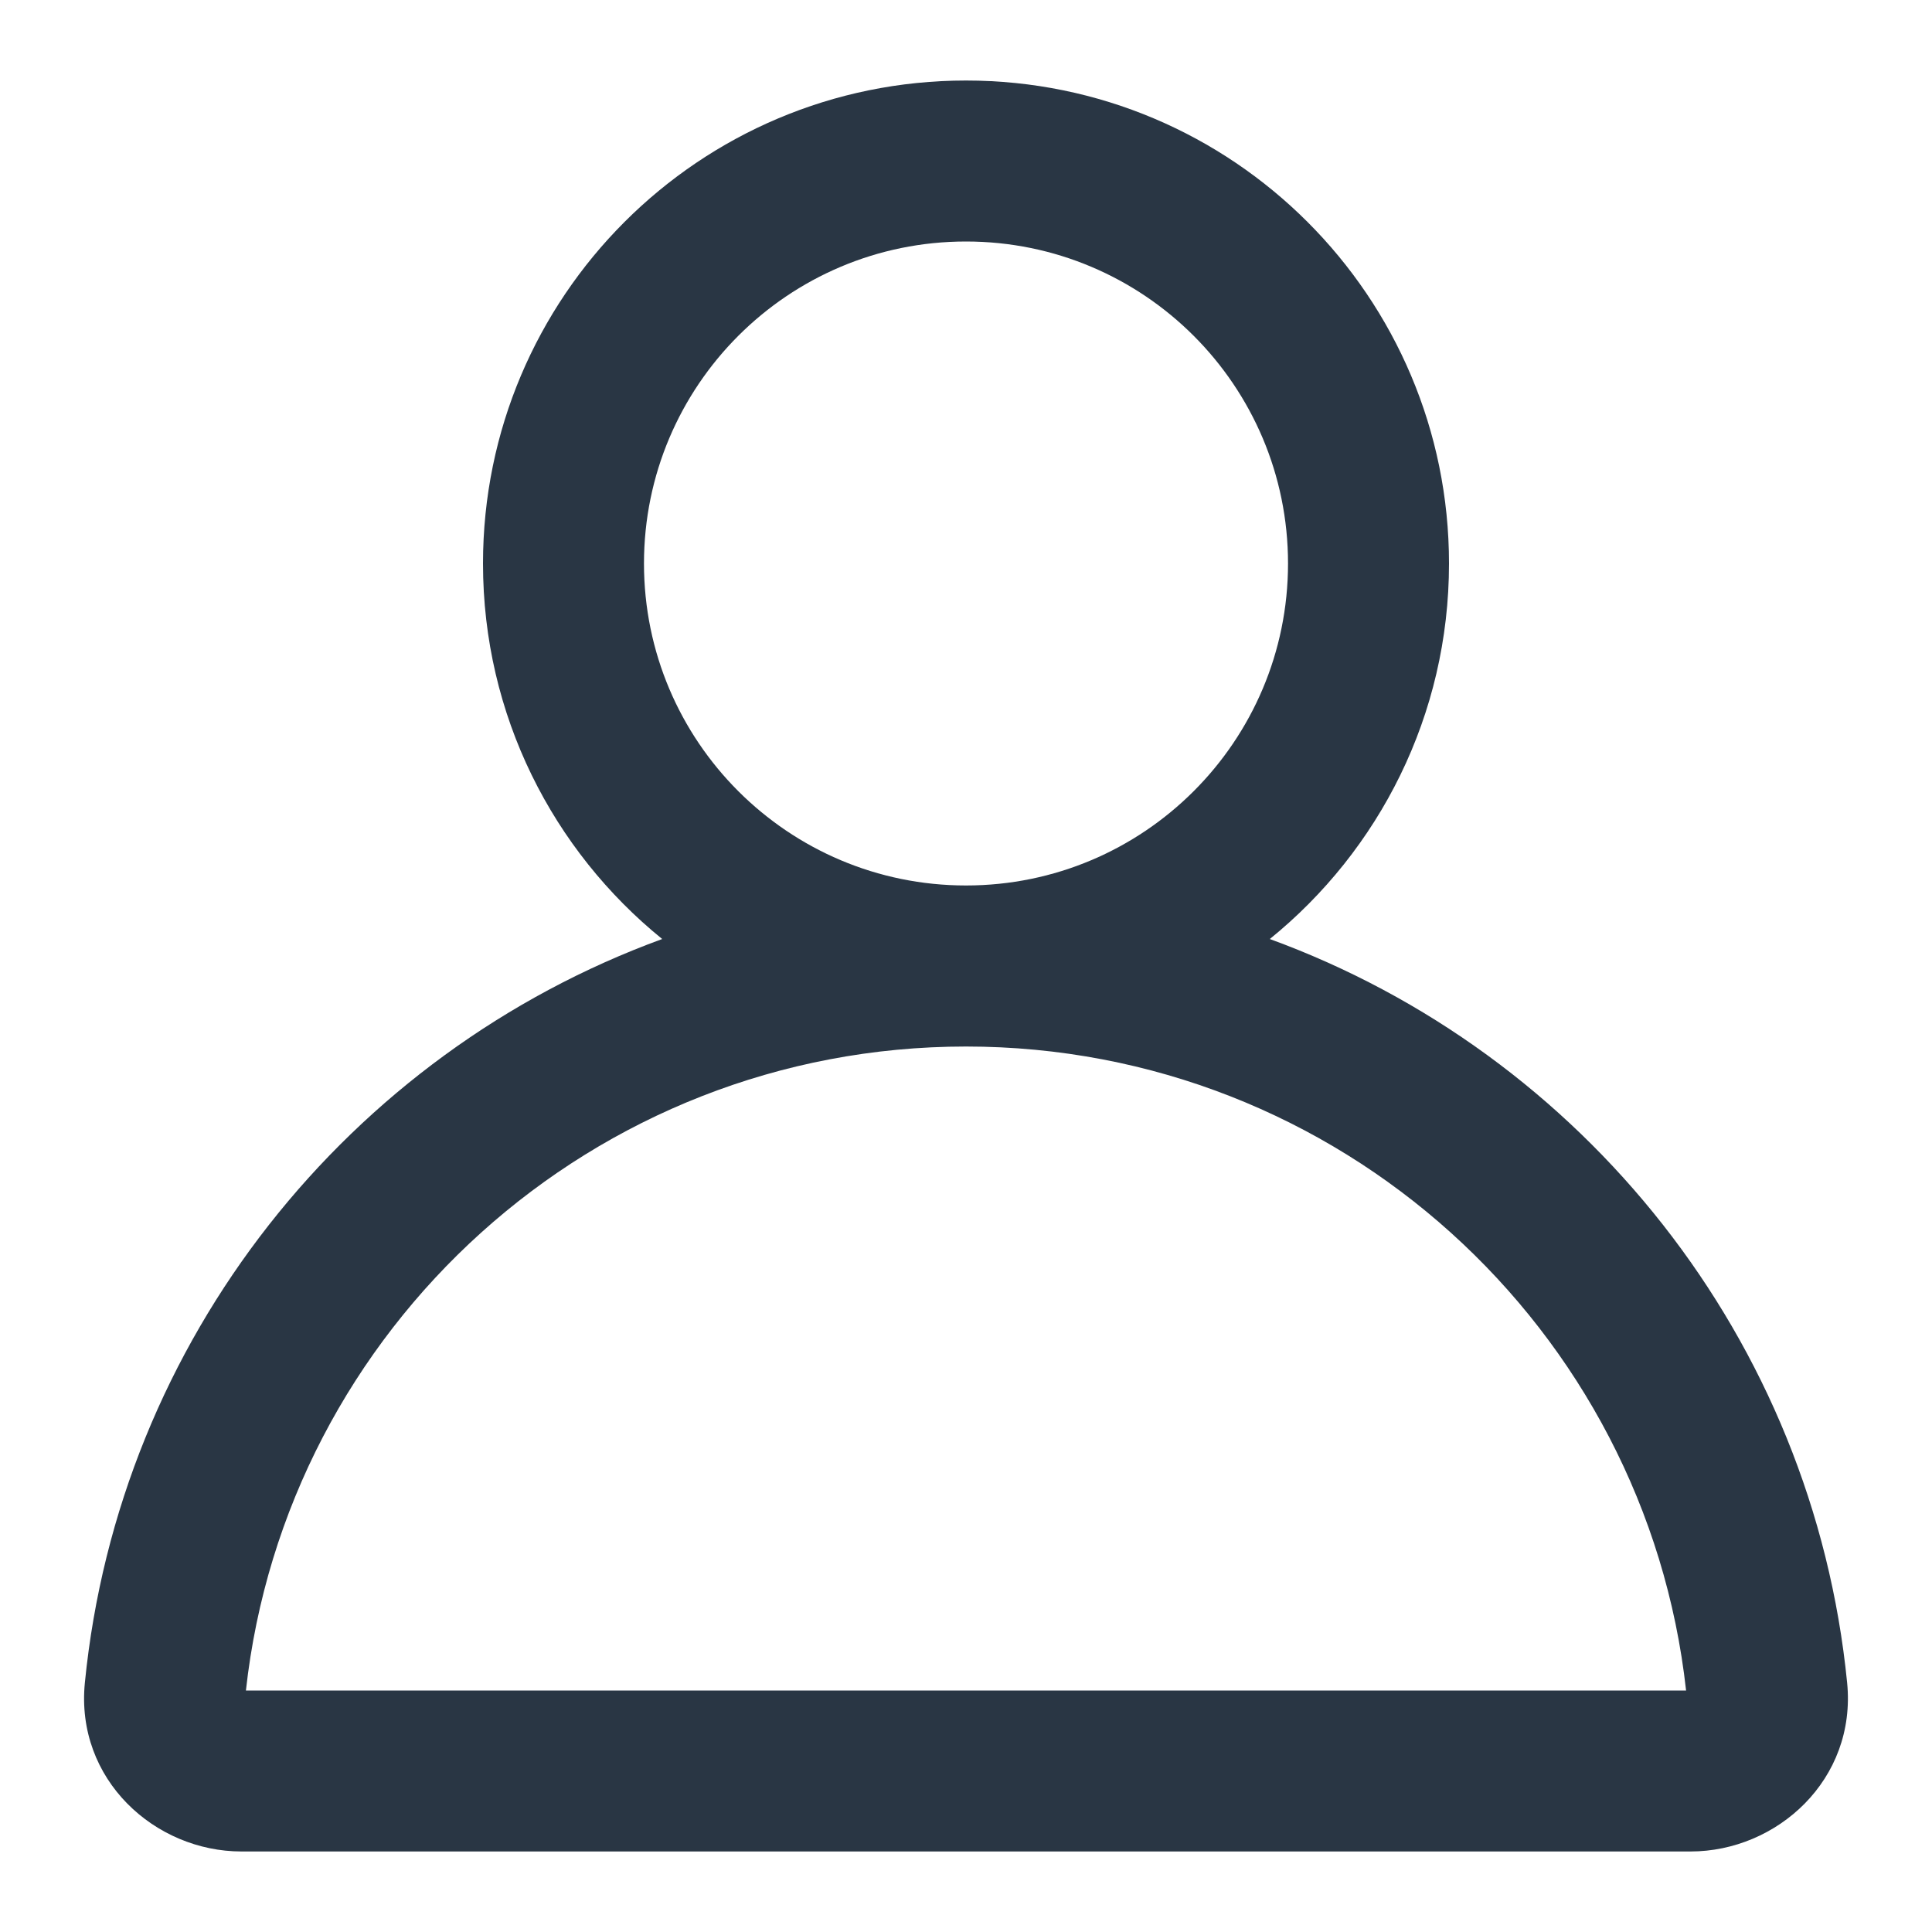
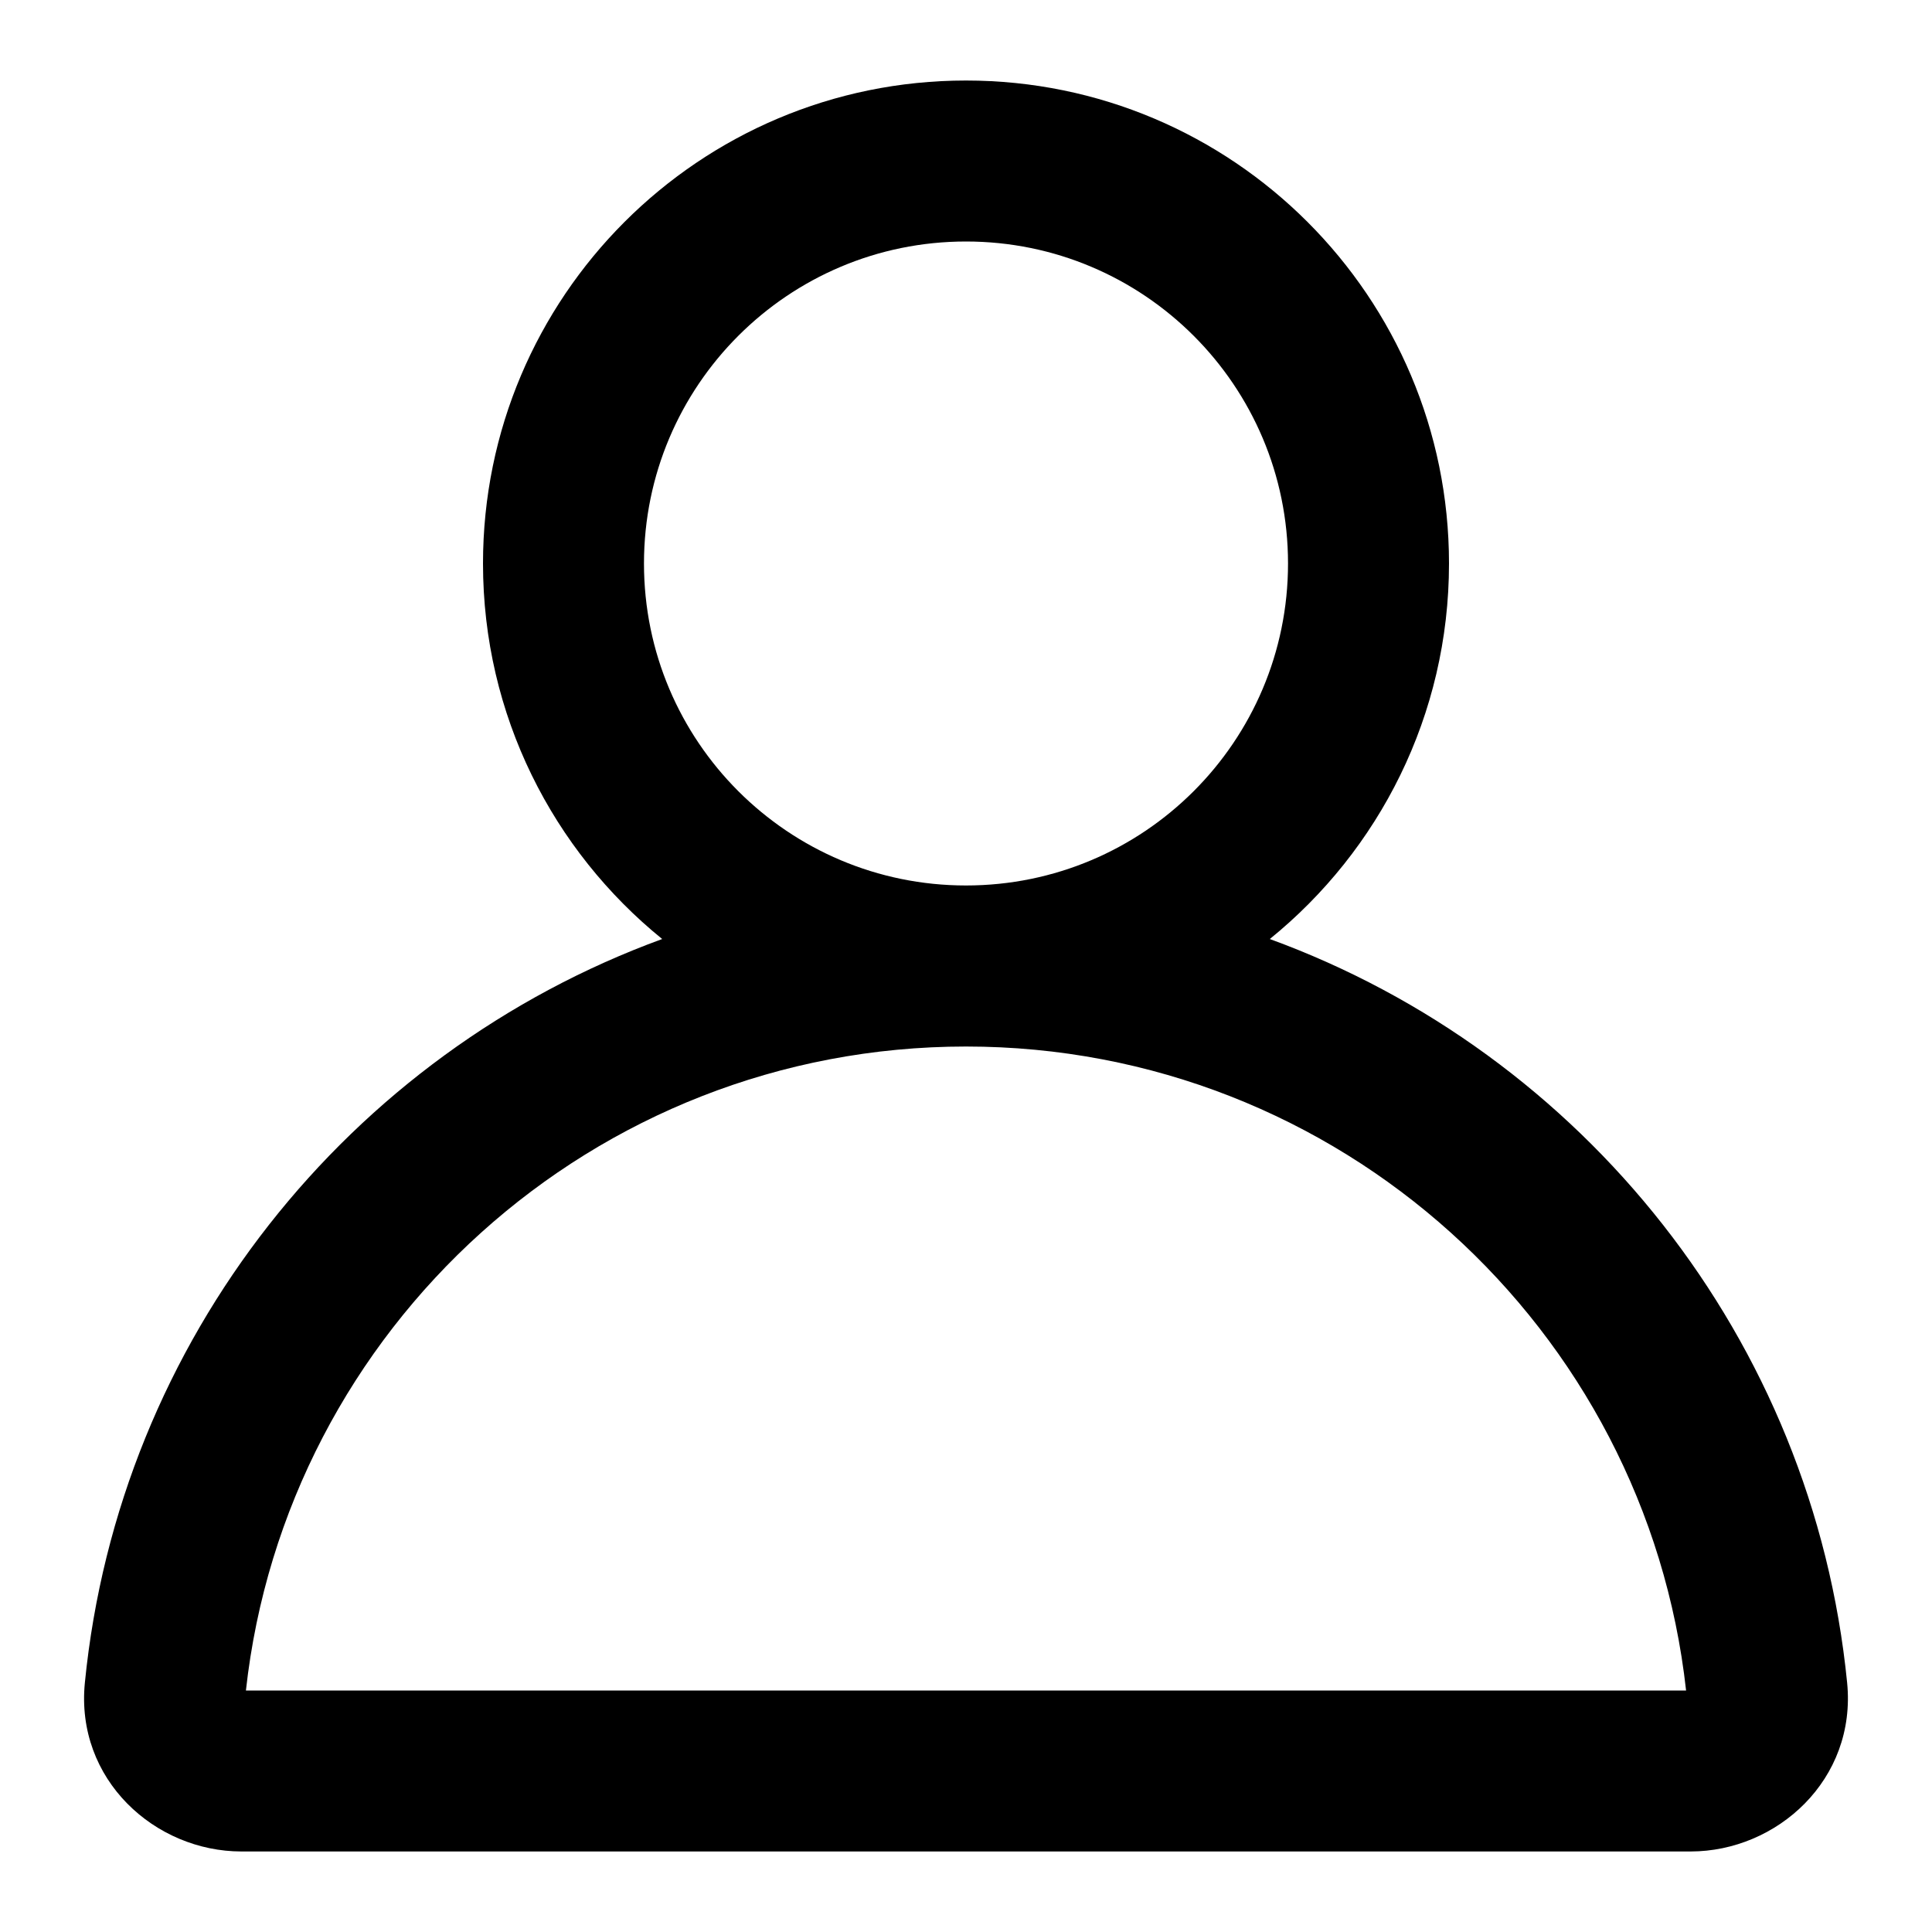
<svg xmlns="http://www.w3.org/2000/svg" width="28" height="28" viewBox="0 0 28 28" fill="none">
-   <path fill-rule="evenodd" clip-rule="evenodd" d="M14 3.5C11.423 3.5 9.333 5.589 9.333 8.167C9.333 10.744 11.423 12.833 14 12.833C16.577 12.833 18.667 10.744 18.667 8.167C18.667 5.589 16.577 3.5 14 3.5ZM18.403 13.609C19.987 12.325 21 10.364 21 8.167C21 4.301 17.866 1.167 14 1.167C10.134 1.167 7 4.301 7 8.167C7 10.364 8.013 12.325 9.597 13.609C5.062 15.265 1.723 19.407 1.23 24.387C1.09 25.791 2.246 26.833 3.5 26.833H24.5C25.754 26.833 26.909 25.791 26.77 24.387C26.276 19.407 22.938 15.265 18.403 13.609ZM14 15.167C8.595 15.167 4.143 19.251 3.564 24.5H24.436C23.856 19.251 19.404 15.167 14 15.167Z" fill="#293644" />
+   <path fill-rule="evenodd" clip-rule="evenodd" d="M14 3.5C11.423 3.5 9.333 5.589 9.333 8.167C9.333 10.744 11.423 12.833 14 12.833C16.577 12.833 18.667 10.744 18.667 8.167C18.667 5.589 16.577 3.5 14 3.5ZM18.403 13.609C19.987 12.325 21 10.364 21 8.167C21 4.301 17.866 1.167 14 1.167C10.134 1.167 7 4.301 7 8.167C7 10.364 8.013 12.325 9.597 13.609C5.062 15.265 1.723 19.407 1.23 24.387C1.09 25.791 2.246 26.833 3.5 26.833H24.5C25.754 26.833 26.909 25.791 26.77 24.387C26.276 19.407 22.938 15.265 18.403 13.609ZM14 15.167C8.595 15.167 4.143 19.251 3.564 24.5H24.436C23.856 19.251 19.404 15.167 14 15.167Z" fill="black" />
</svg>
